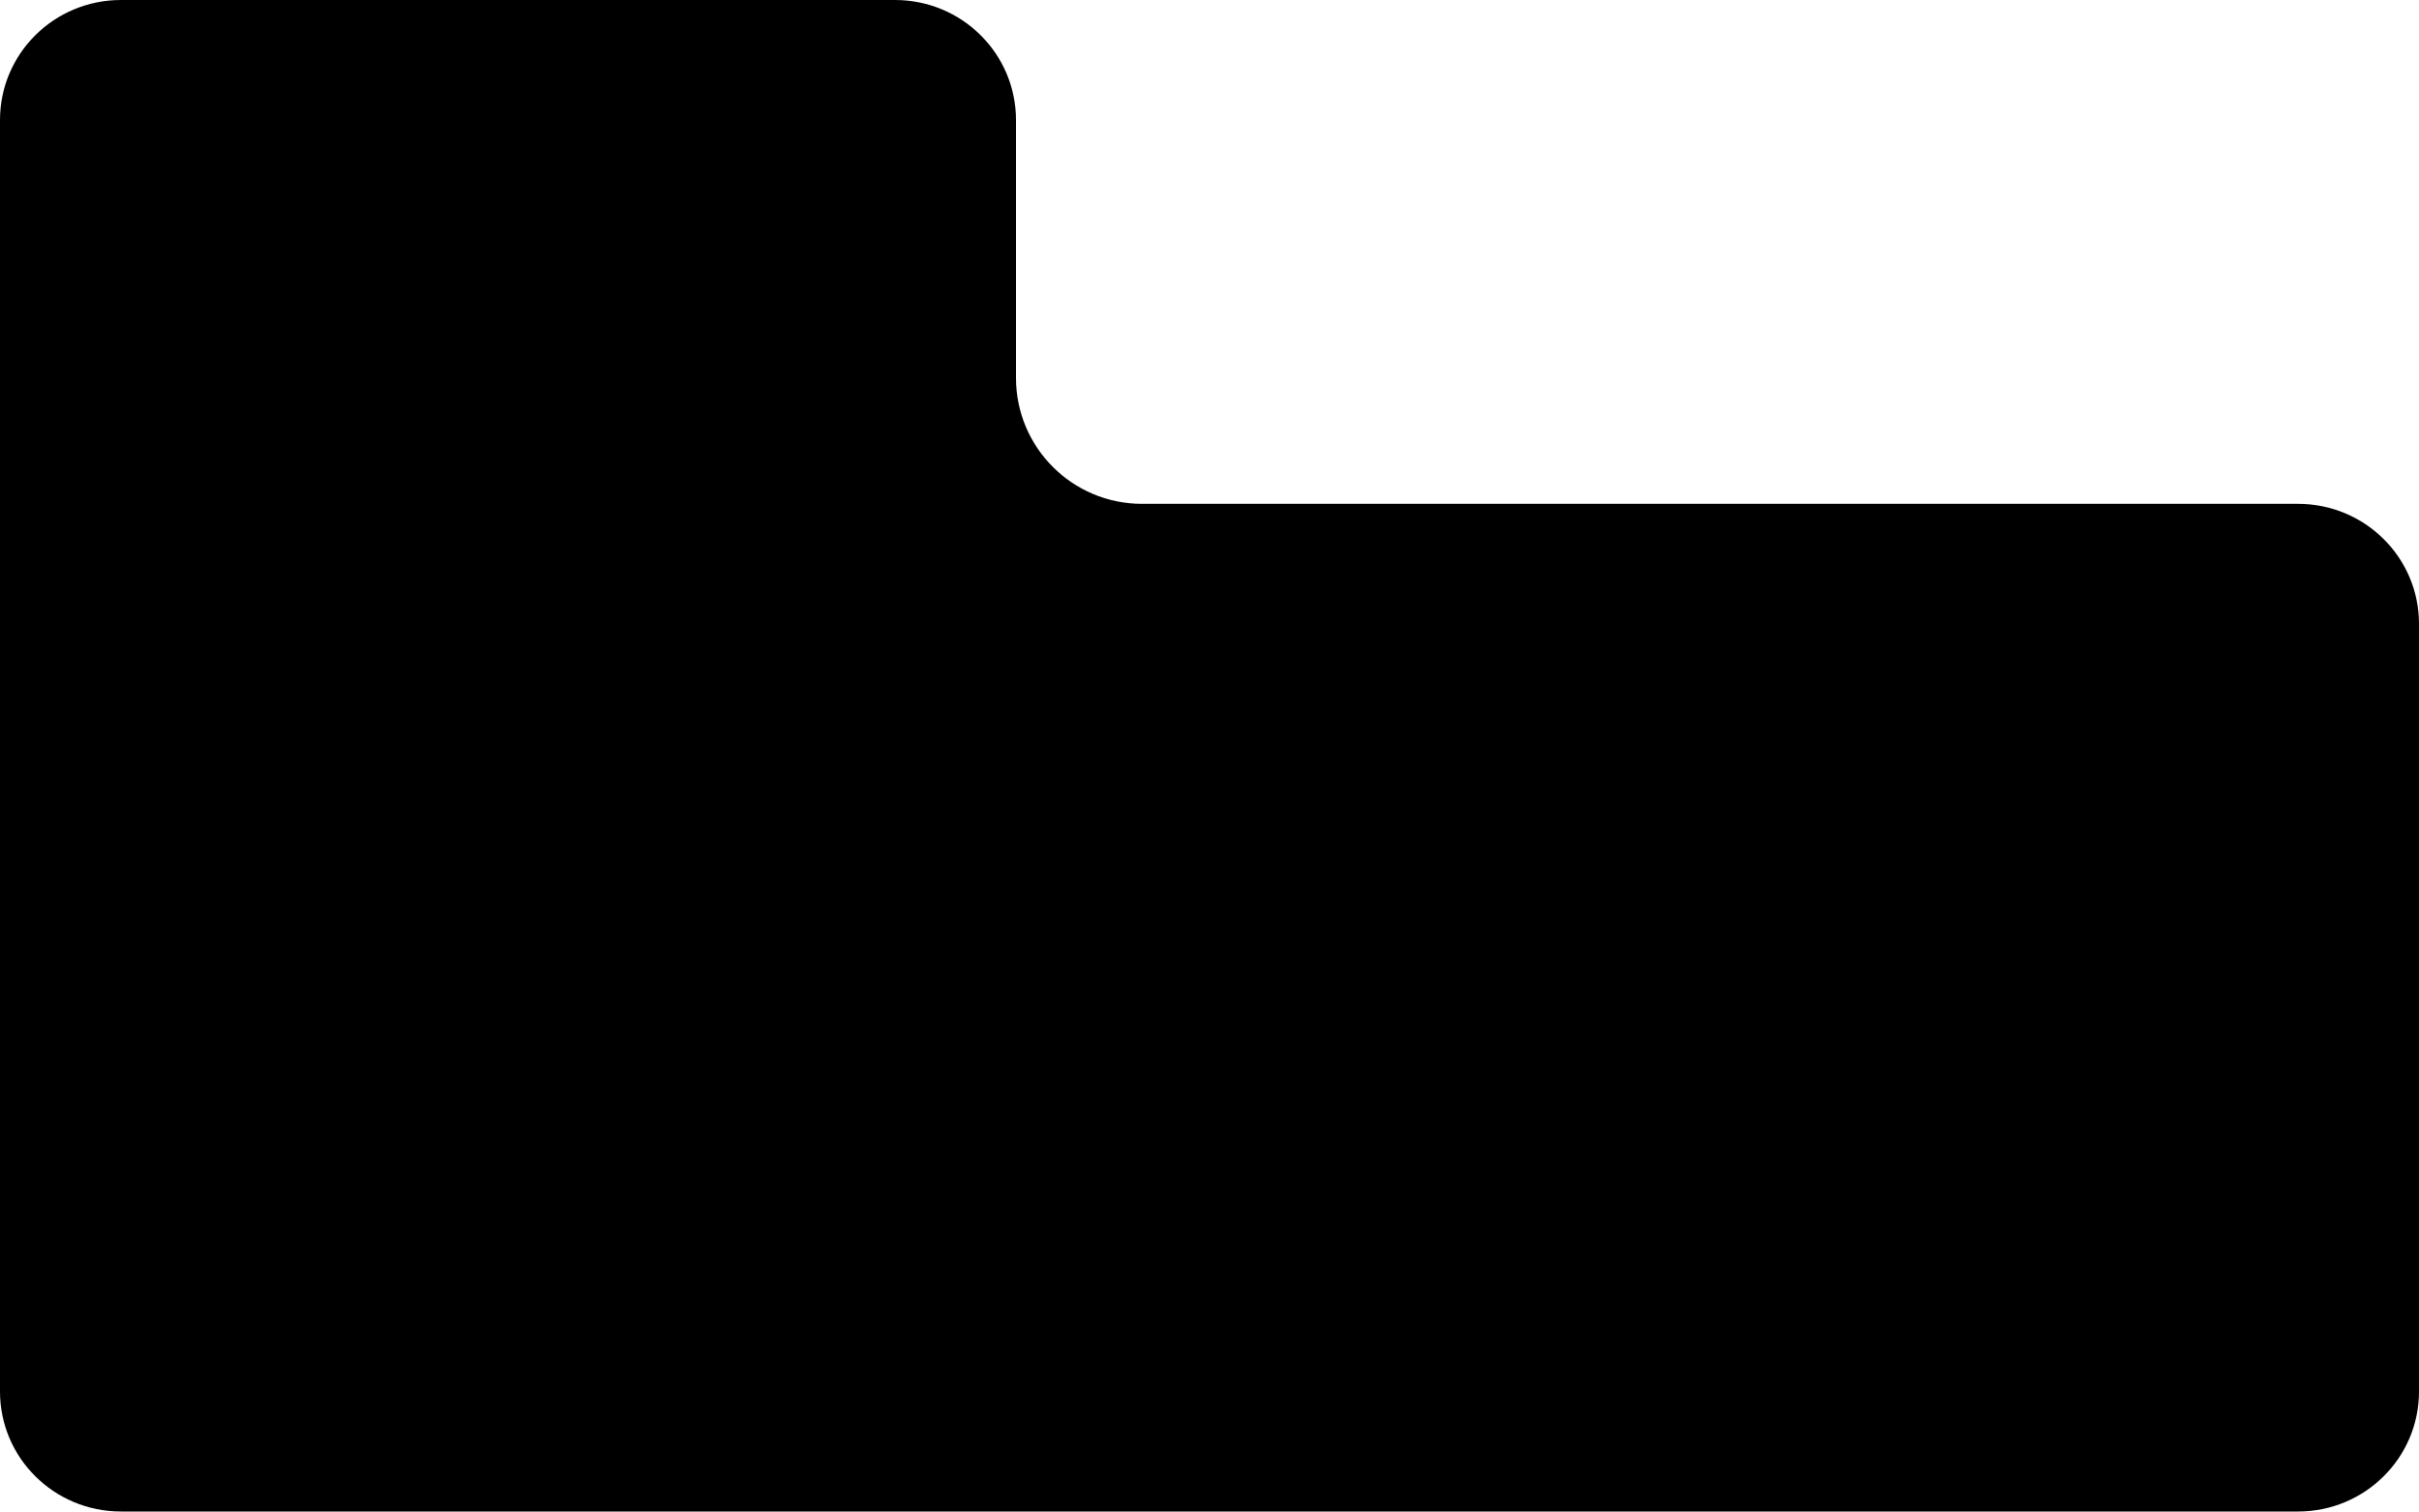
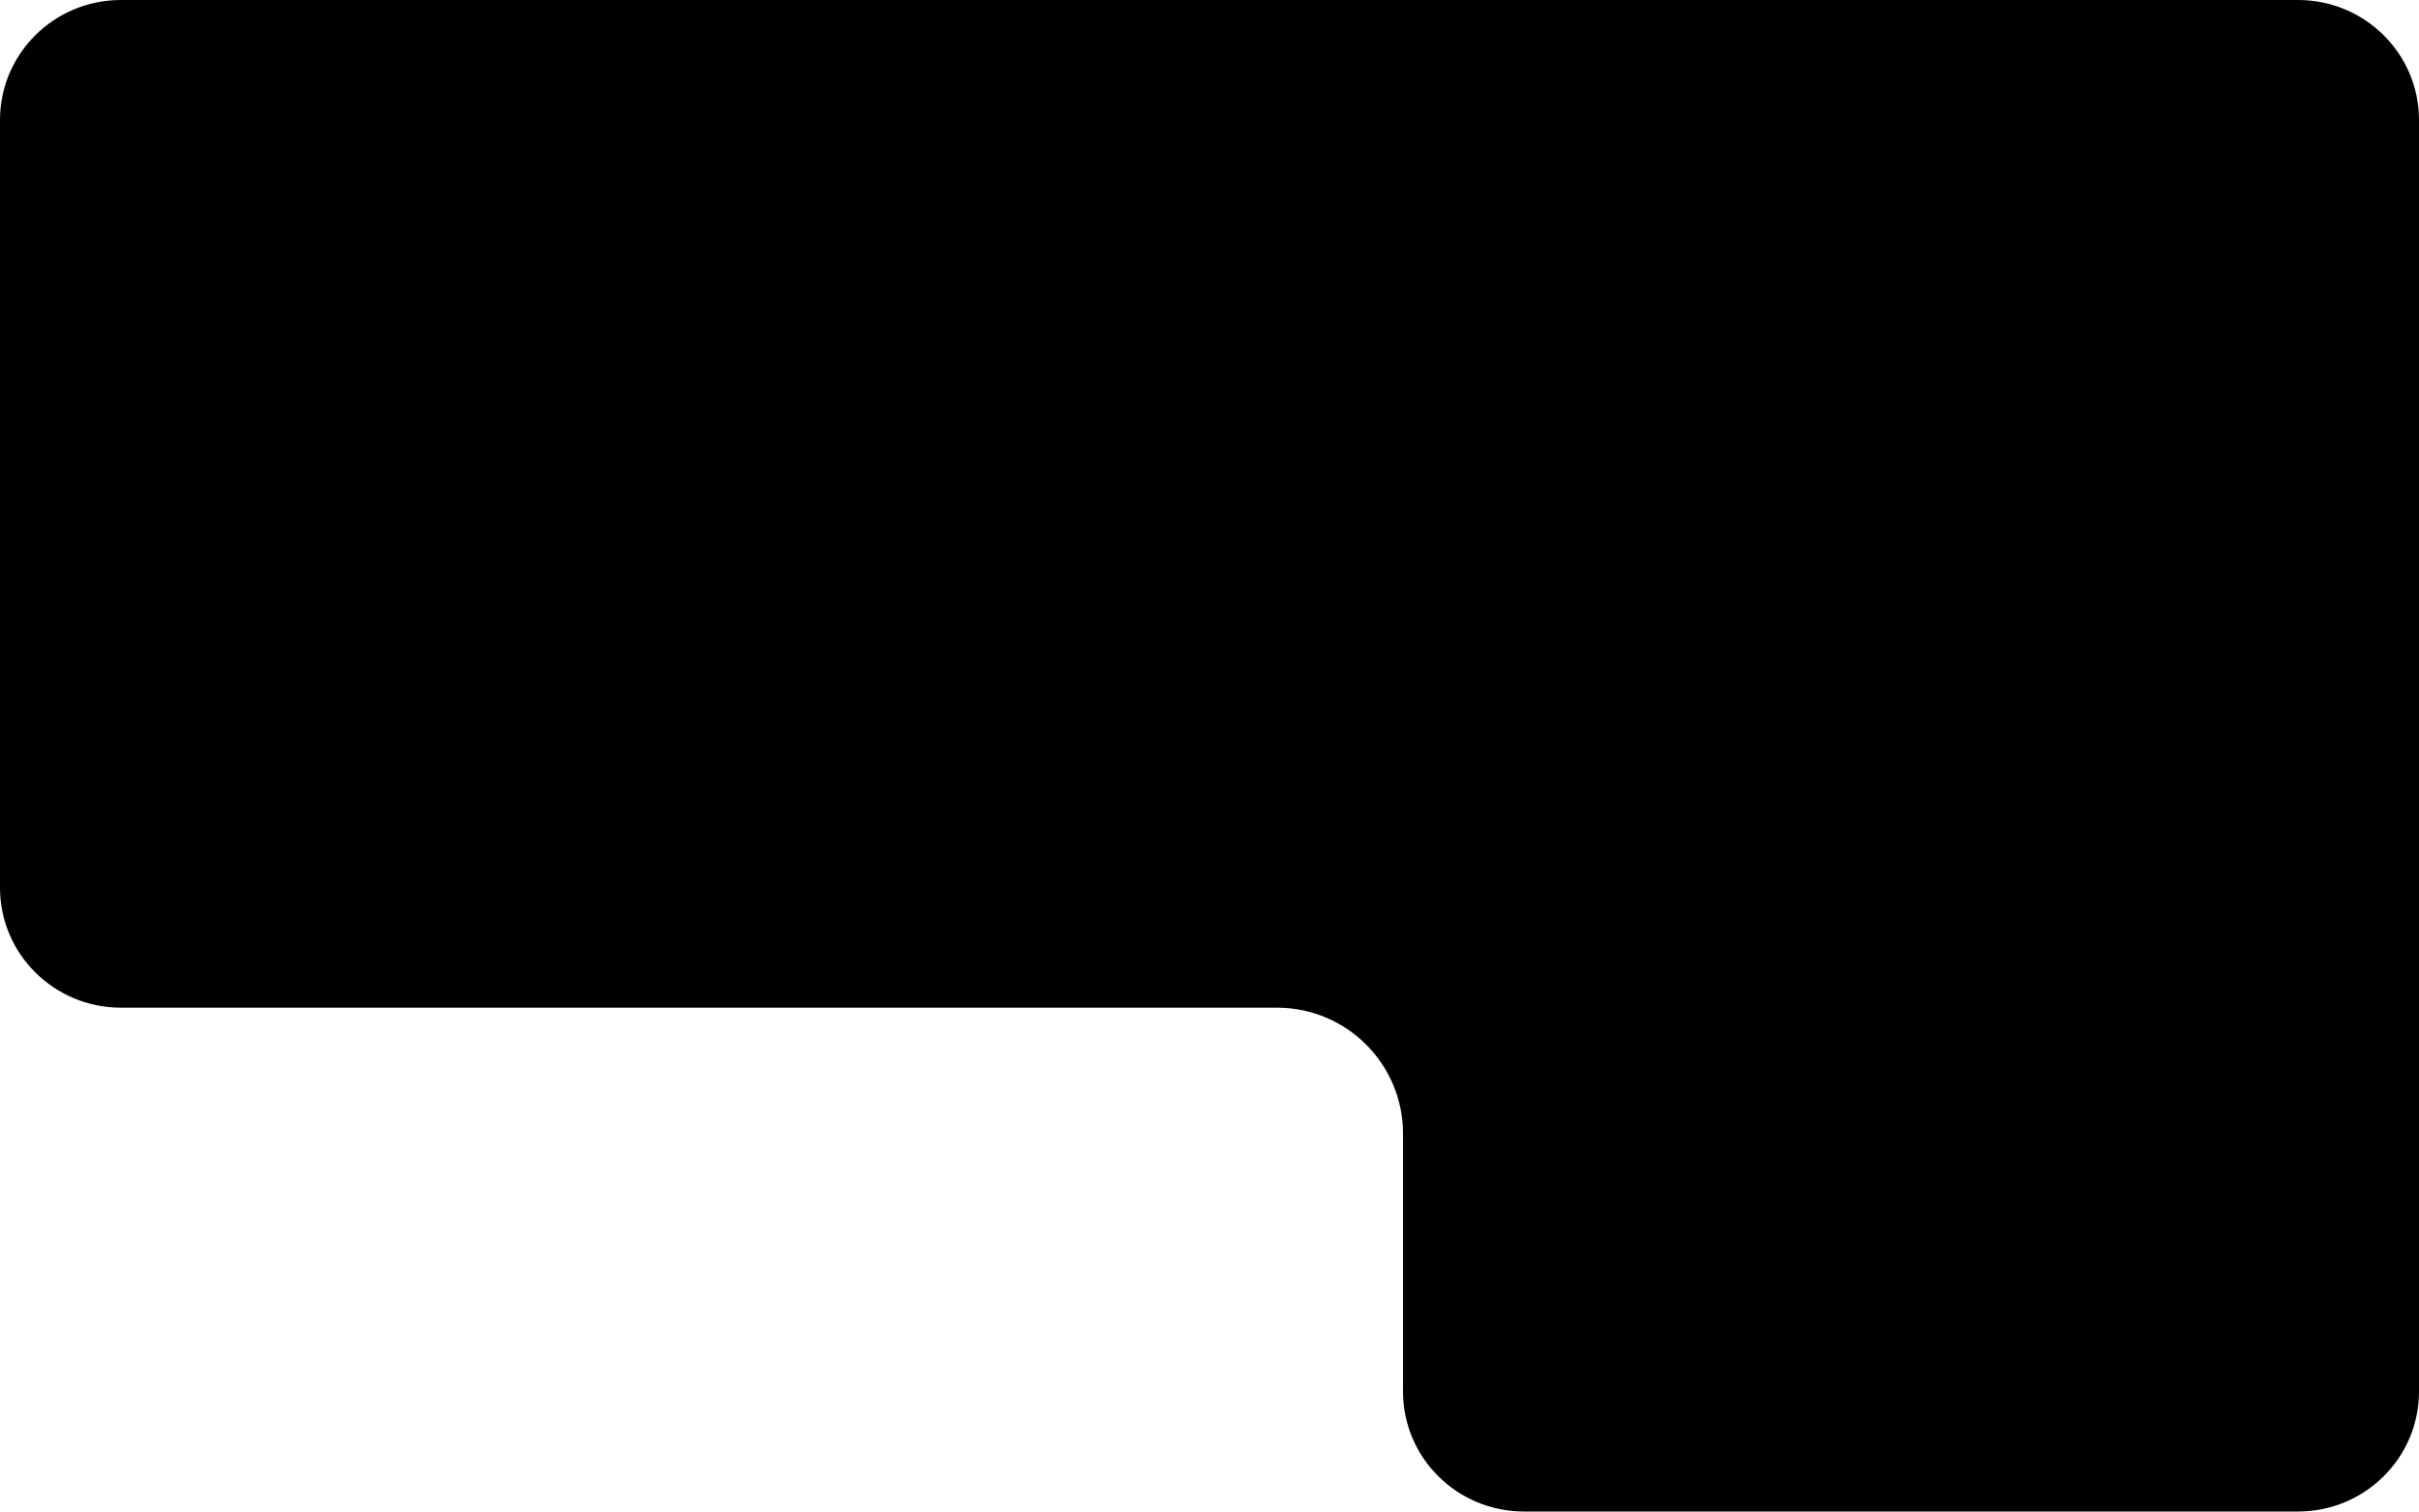
<svg xmlns="http://www.w3.org/2000/svg" width="192" height="120" viewBox="0 0 192 120" fill="none">
-   <path fill-rule="evenodd" clip-rule="evenodd" d="M0 9.524C0 4.264 4.298 0 9.6 0H71.04C76.342 0 80.64 4.264 80.64 9.524V13.333V25.714V30C80.64 35.523 85.117 40 90.64 40H96H133.44H182.4C187.702 40 192 44.264 192 49.524V110.476C192 115.736 187.702 120 182.4 120H9.6C4.298 120 0 115.736 0 110.476V40V9.524Z" fill="black" />
+   <path fill-rule="evenodd" clip-rule="evenodd" d="M192 110.476C192 115.736 187.702 120 182.4 120L120.96 120C115.658 120 111.36 115.736 111.36 110.476V106.667V94.286V90C111.36 84.477 106.883 80 101.36 80H96L58.56 80L9.6 80C4.298 80 0 75.736 0 70.476V9.524C0 4.264 4.298 0 9.6 0L182.4 0C187.702 0 192 4.264 192 9.524V80V110.476Z" fill="black" />
</svg>
